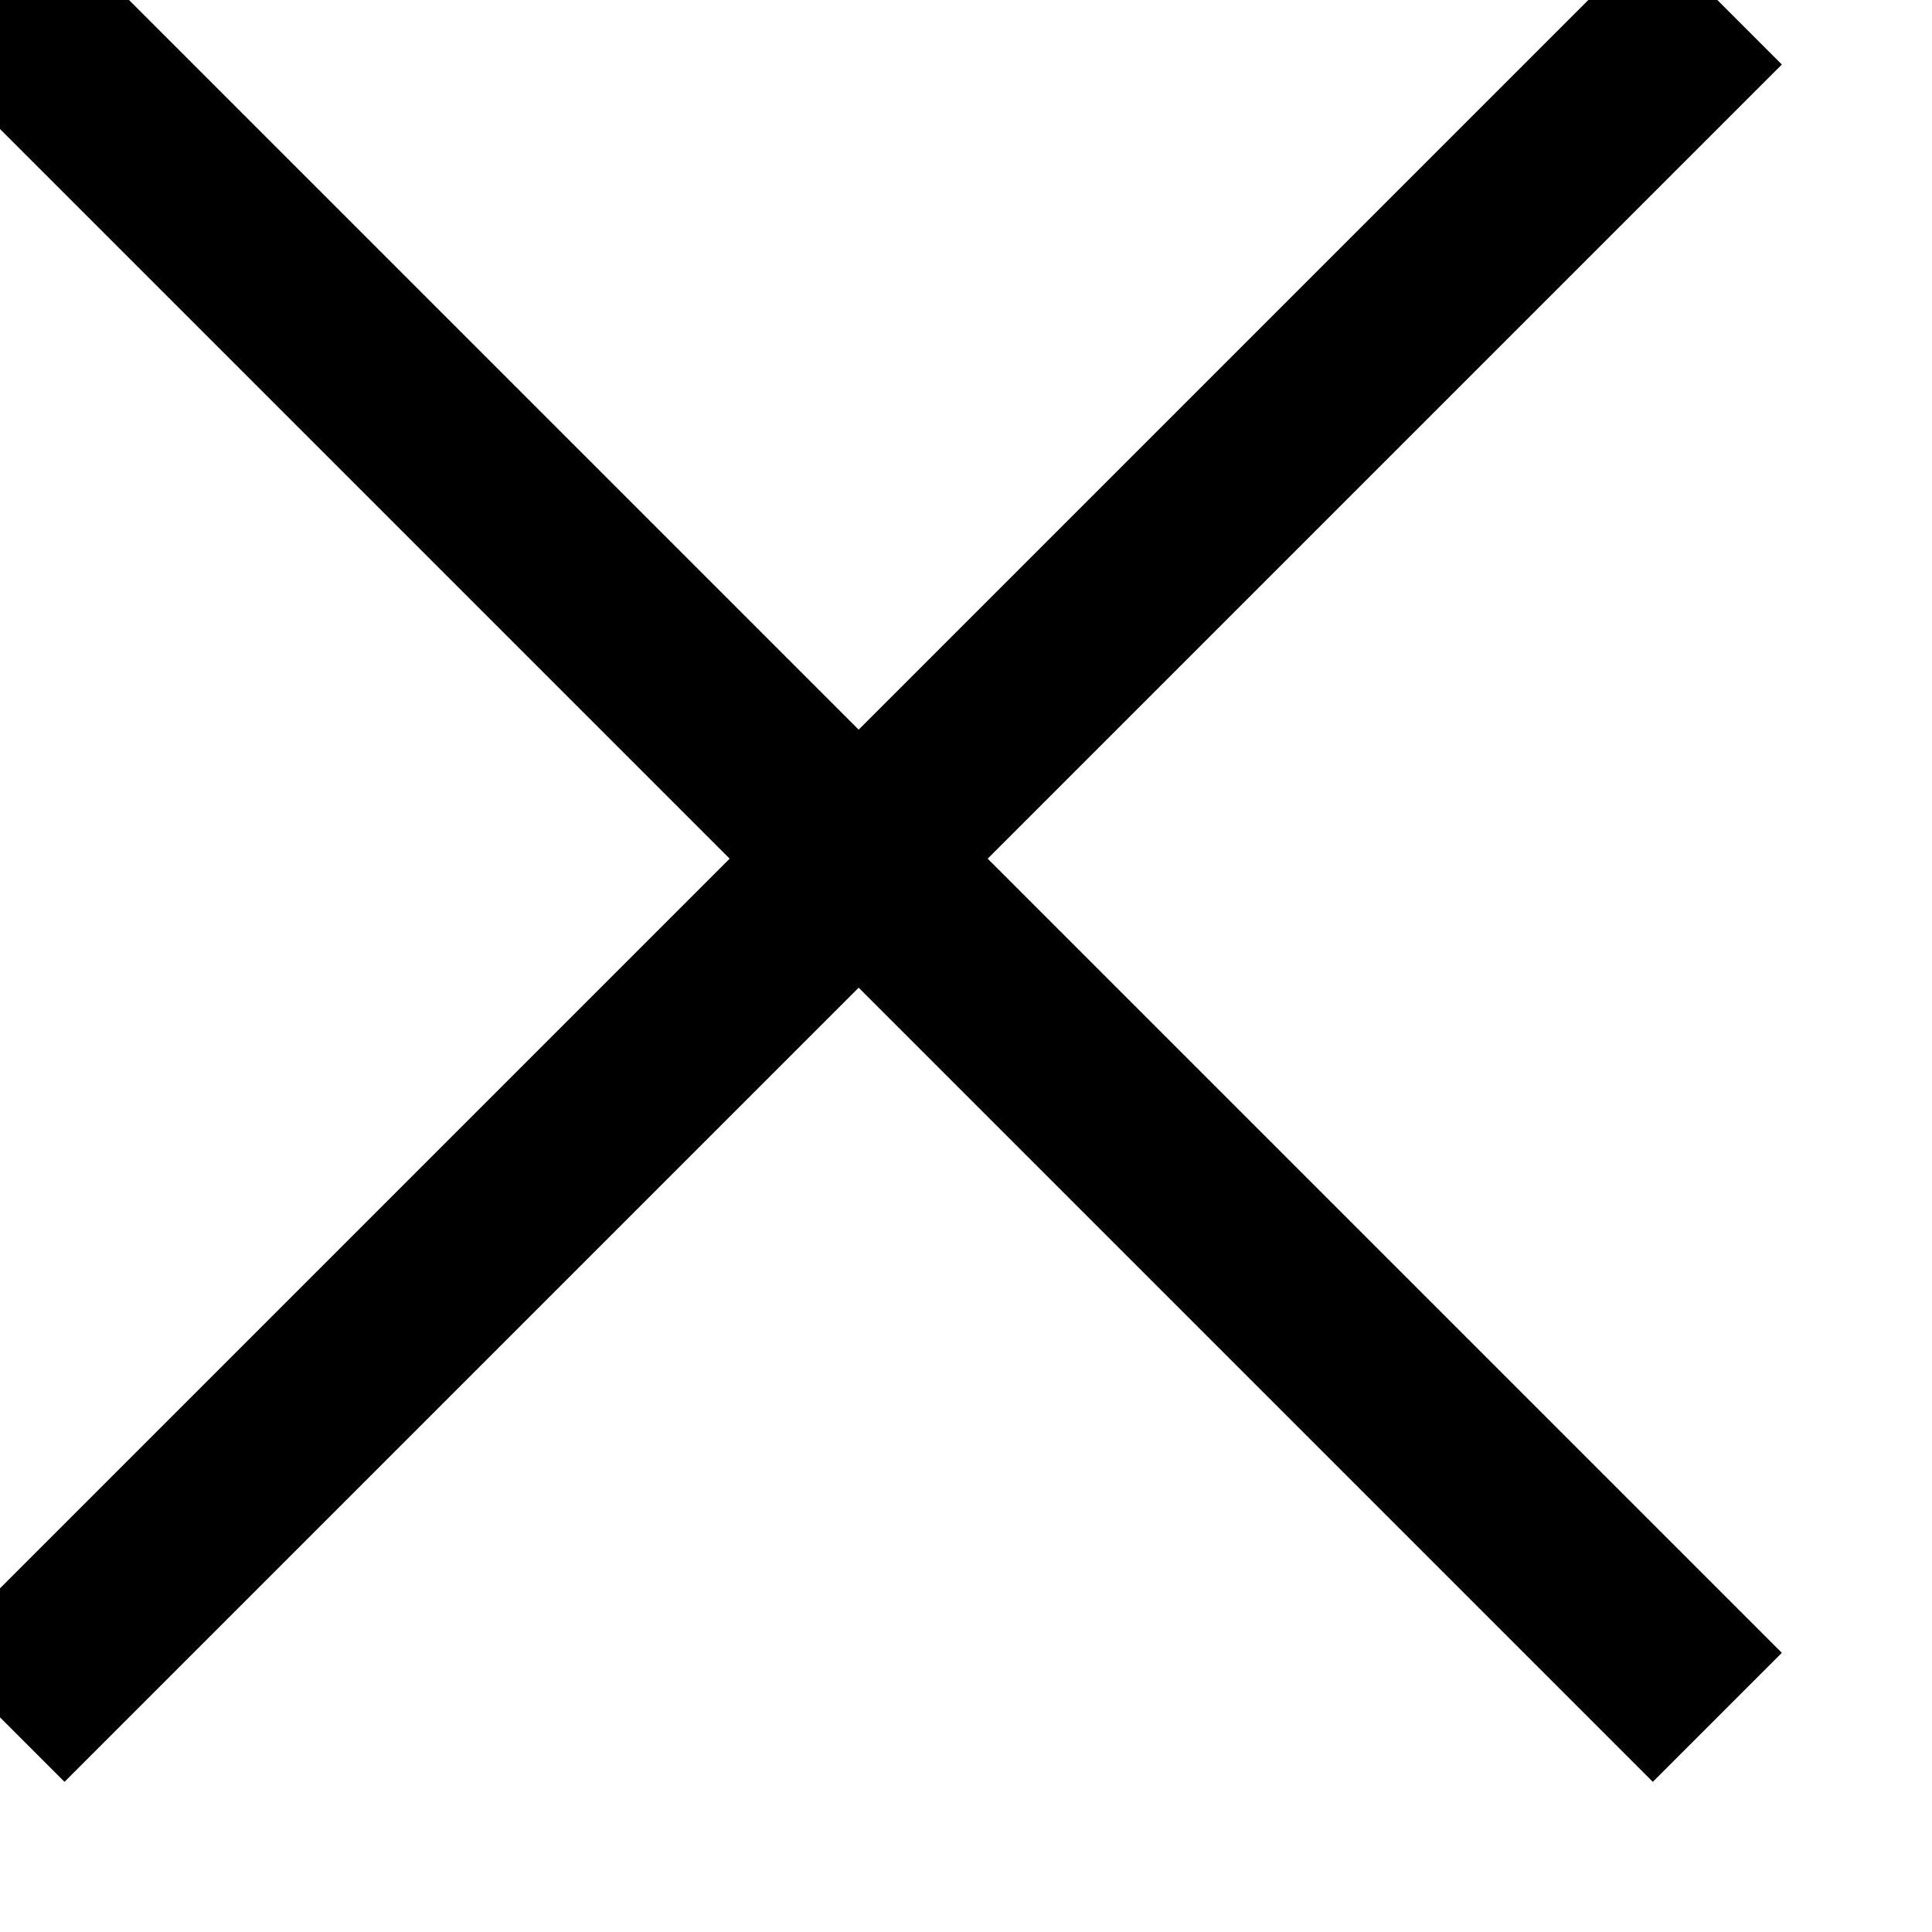
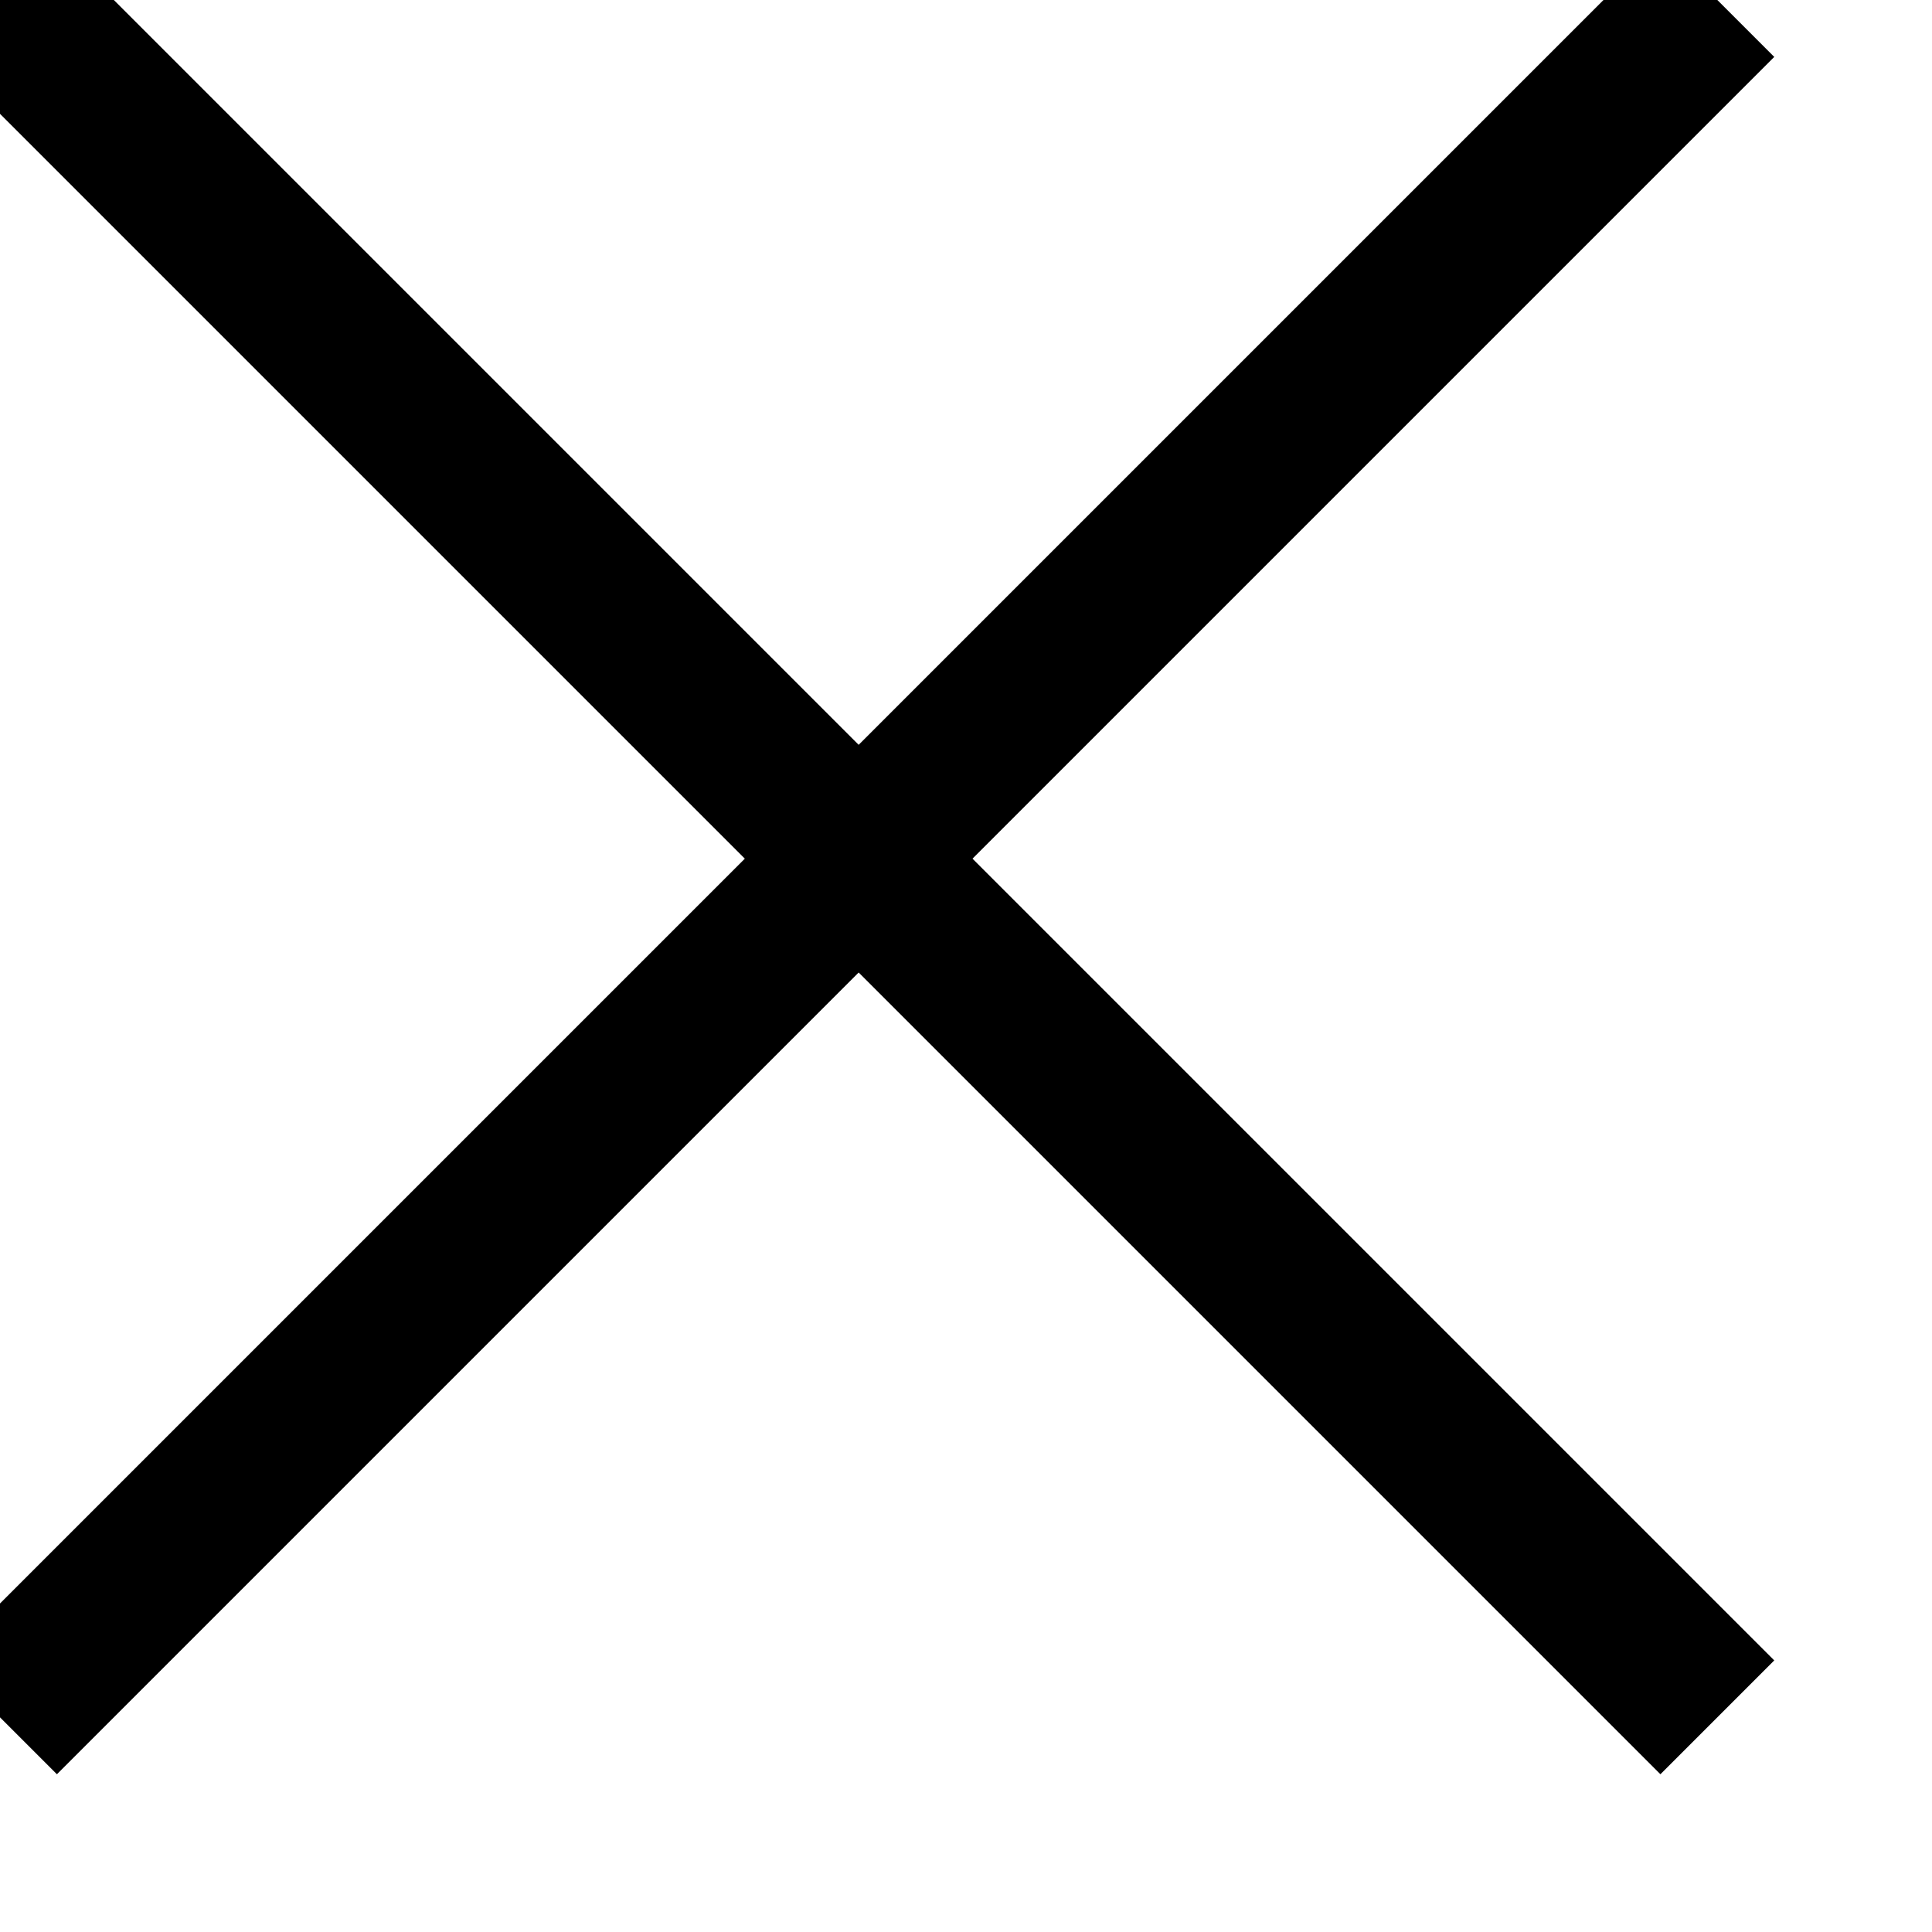
<svg xmlns="http://www.w3.org/2000/svg" fill="none" stroke="#000" height="18" width="18" version="1.1">
-   <line x1="0" y1="16" x2="16" y2="0" stroke-width="1.7px" shape-rendering="geometricPrecision" />
-   <line x1="0" y1="0" x2="16" y2="16" stroke-width="1.7px" shape-rendering="geometricPrecision" />
+   <line x1="0" y1="16" x2="16" y2="0" stroke-width="1.5px" shape-rendering="geometricPrecision" />
+   <line x1="0" y1="0" x2="16" y2="16" stroke-width="1.5px" shape-rendering="geometricPrecision" />
</svg>
